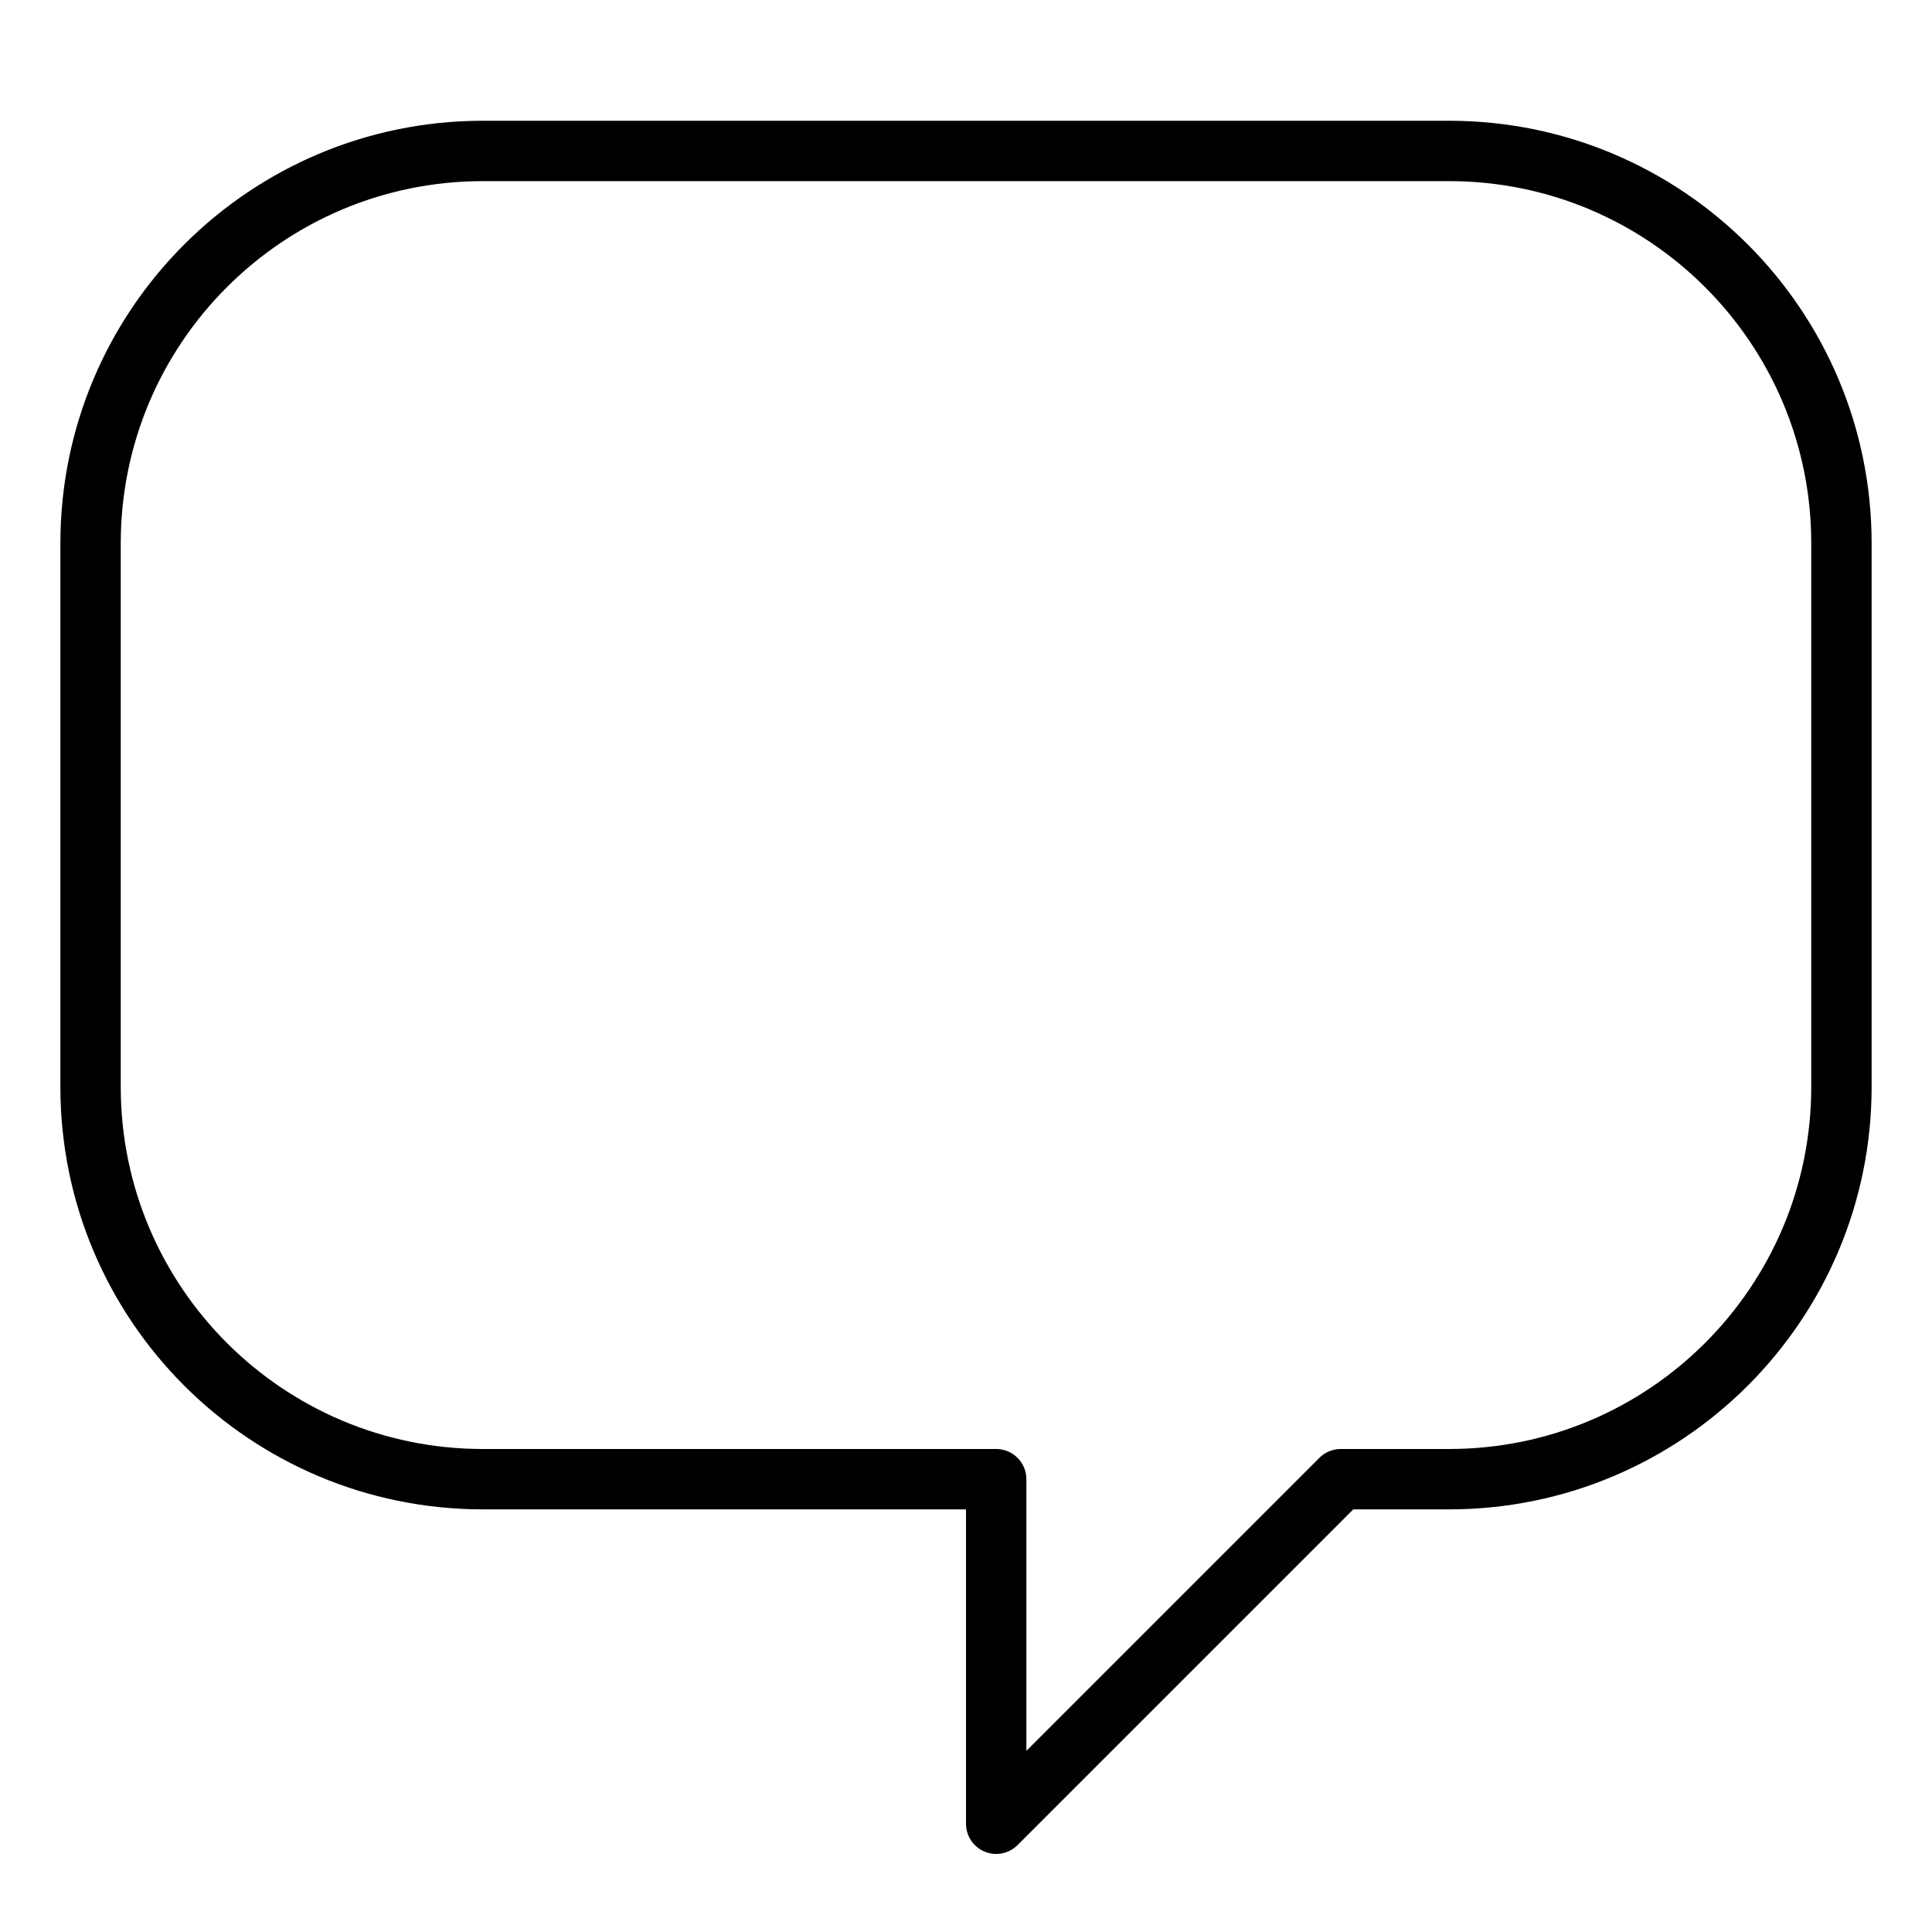
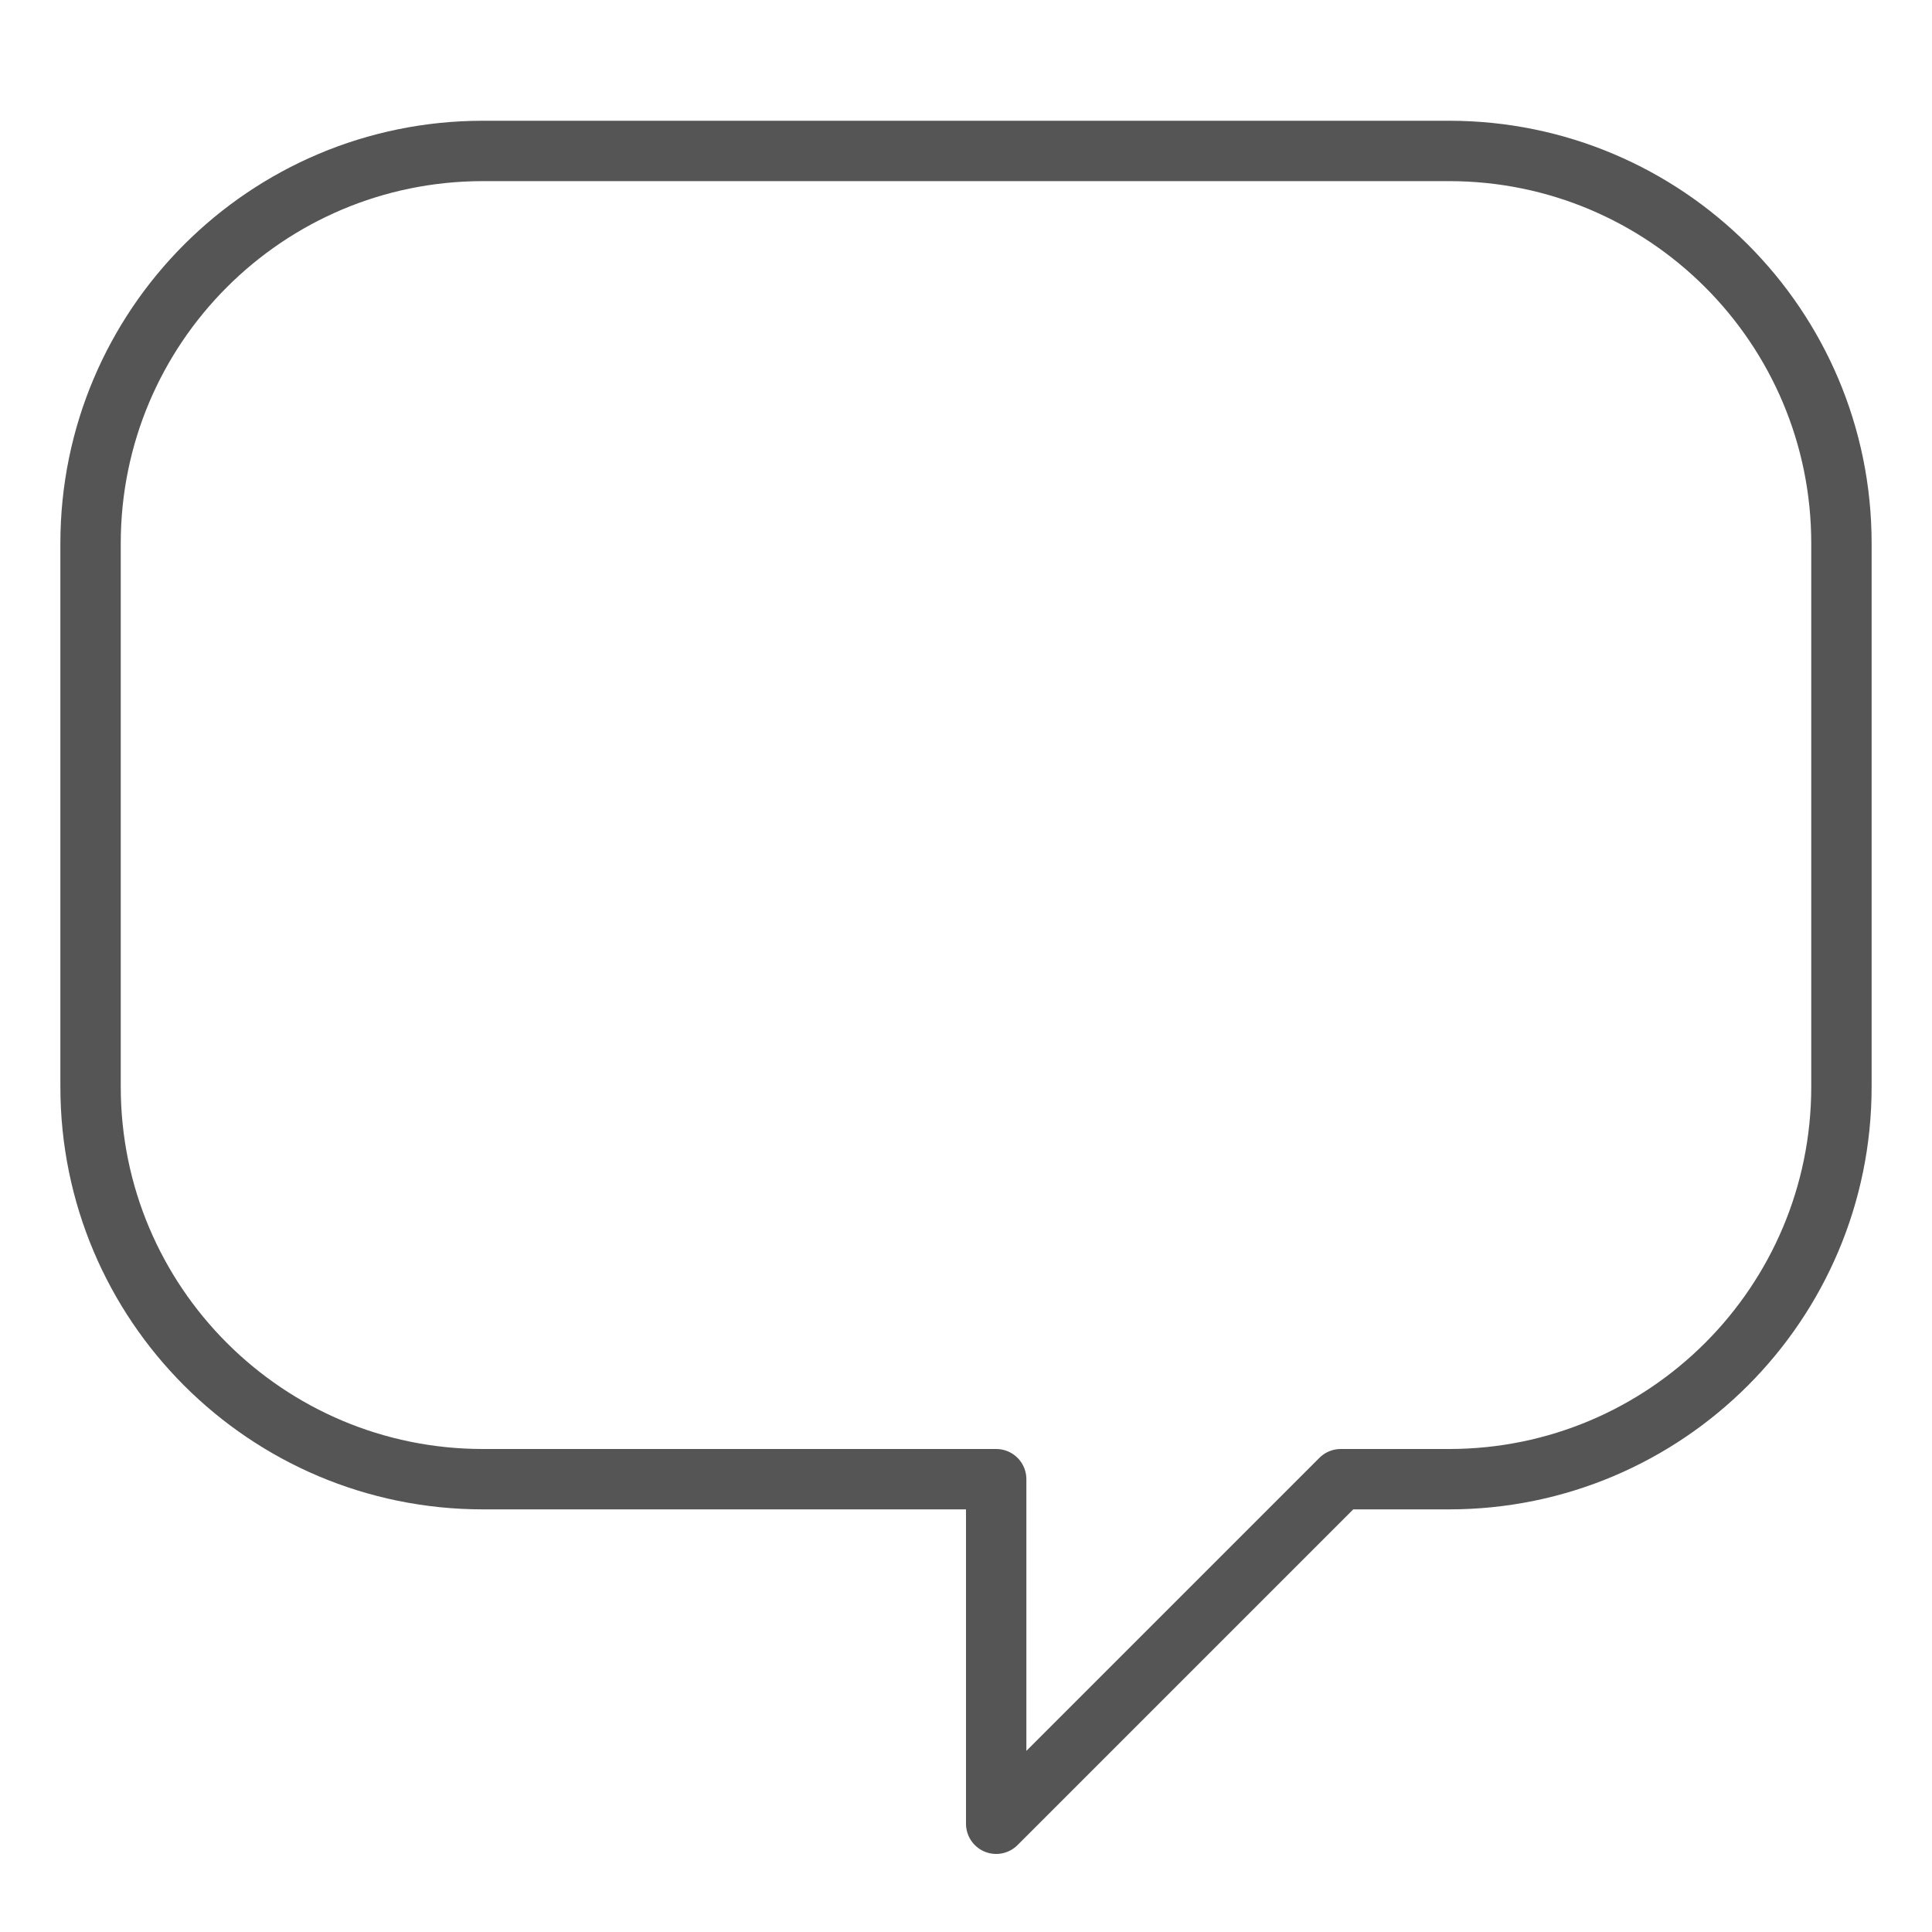
<svg xmlns="http://www.w3.org/2000/svg" width="32" height="32" viewBox="0 0 32 32">
  <g fill="none" fill-rule="evenodd">
-     <path stroke="#000" stroke-linecap="round" stroke-linejoin="round" d="M22.207 24.5L16.5 30.207V24.5H8A6.5 6.5 0 0 1 1.5 18V9A6.5 6.5 0 0 1 8 2.5h16A6.5 6.5 0 0 1 30.5 9v9a6.5 6.5 0 0 1-6.5 6.5h-1.793z" />
+     <path stroke="#555555" stroke-linecap="round" stroke-linejoin="round" d="M22.207 24.5L16.5 30.207V24.5H8A6.5 6.5 0 0 1 1.5 18V9A6.5 6.5 0 0 1 8 2.5h16A6.5 6.5 0 0 1 30.5 9v9a6.5 6.5 0 0 1-6.5 6.5h-1.793z" />
  </g>
</svg>
